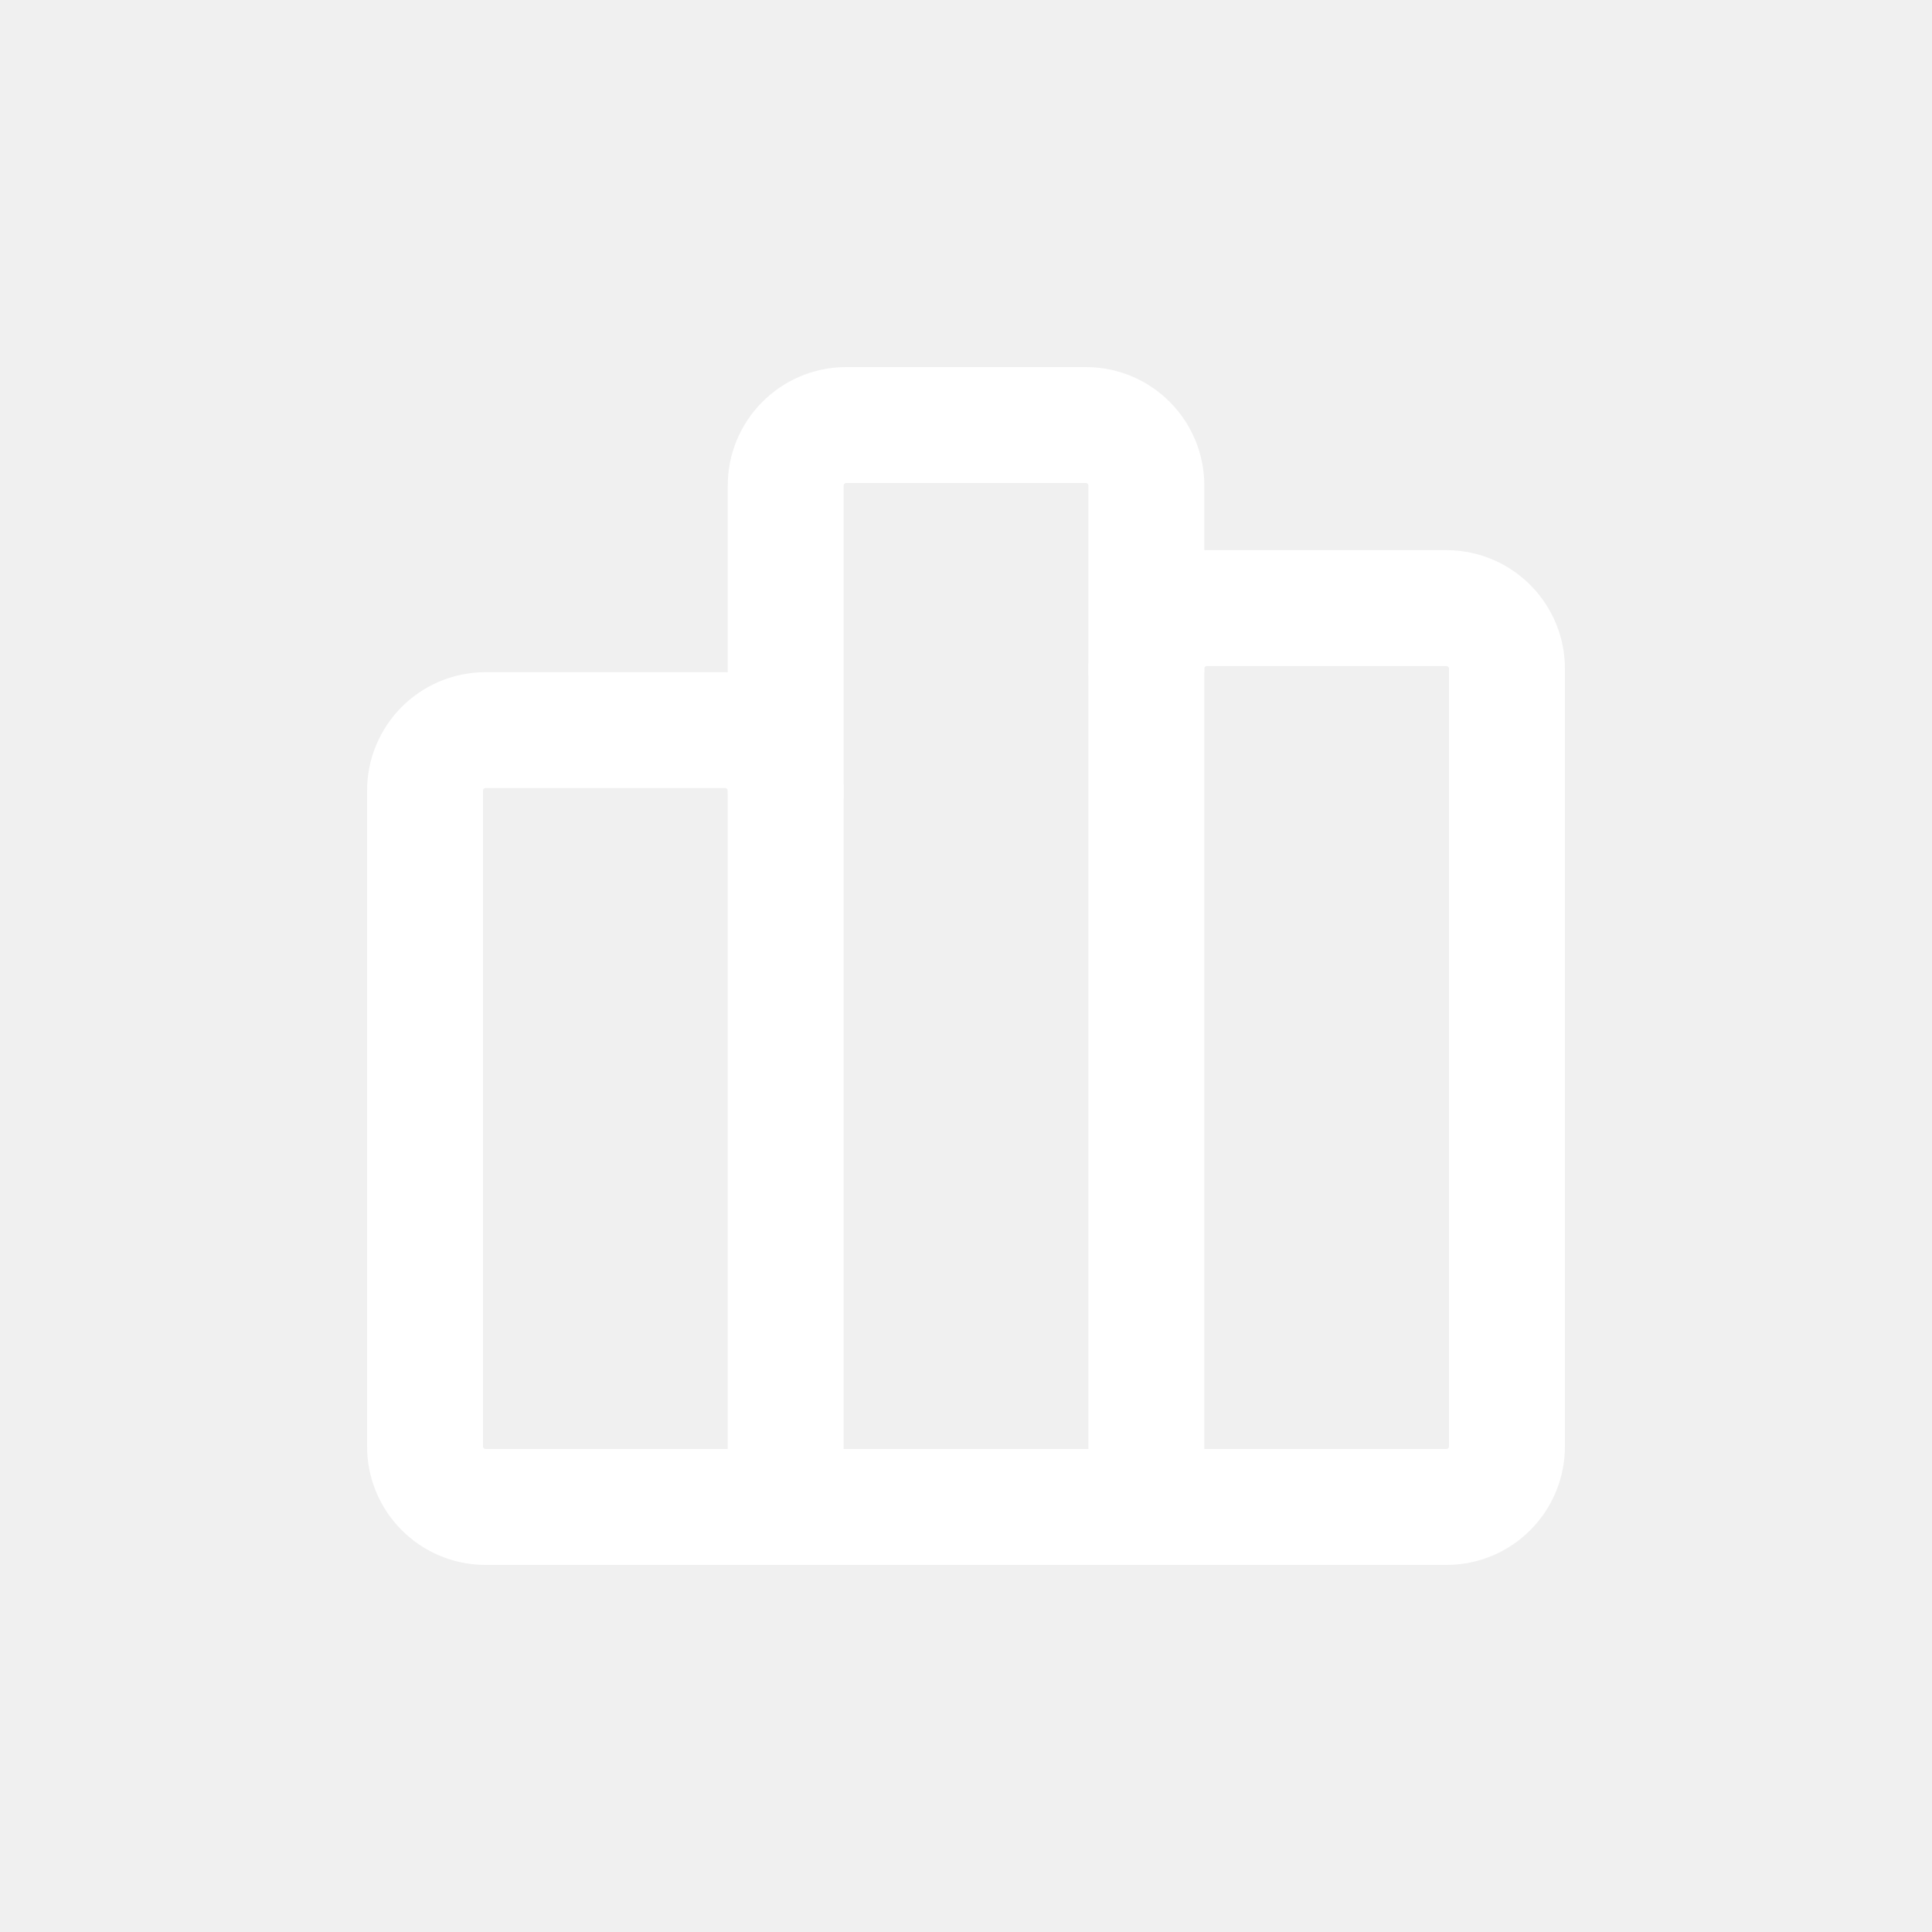
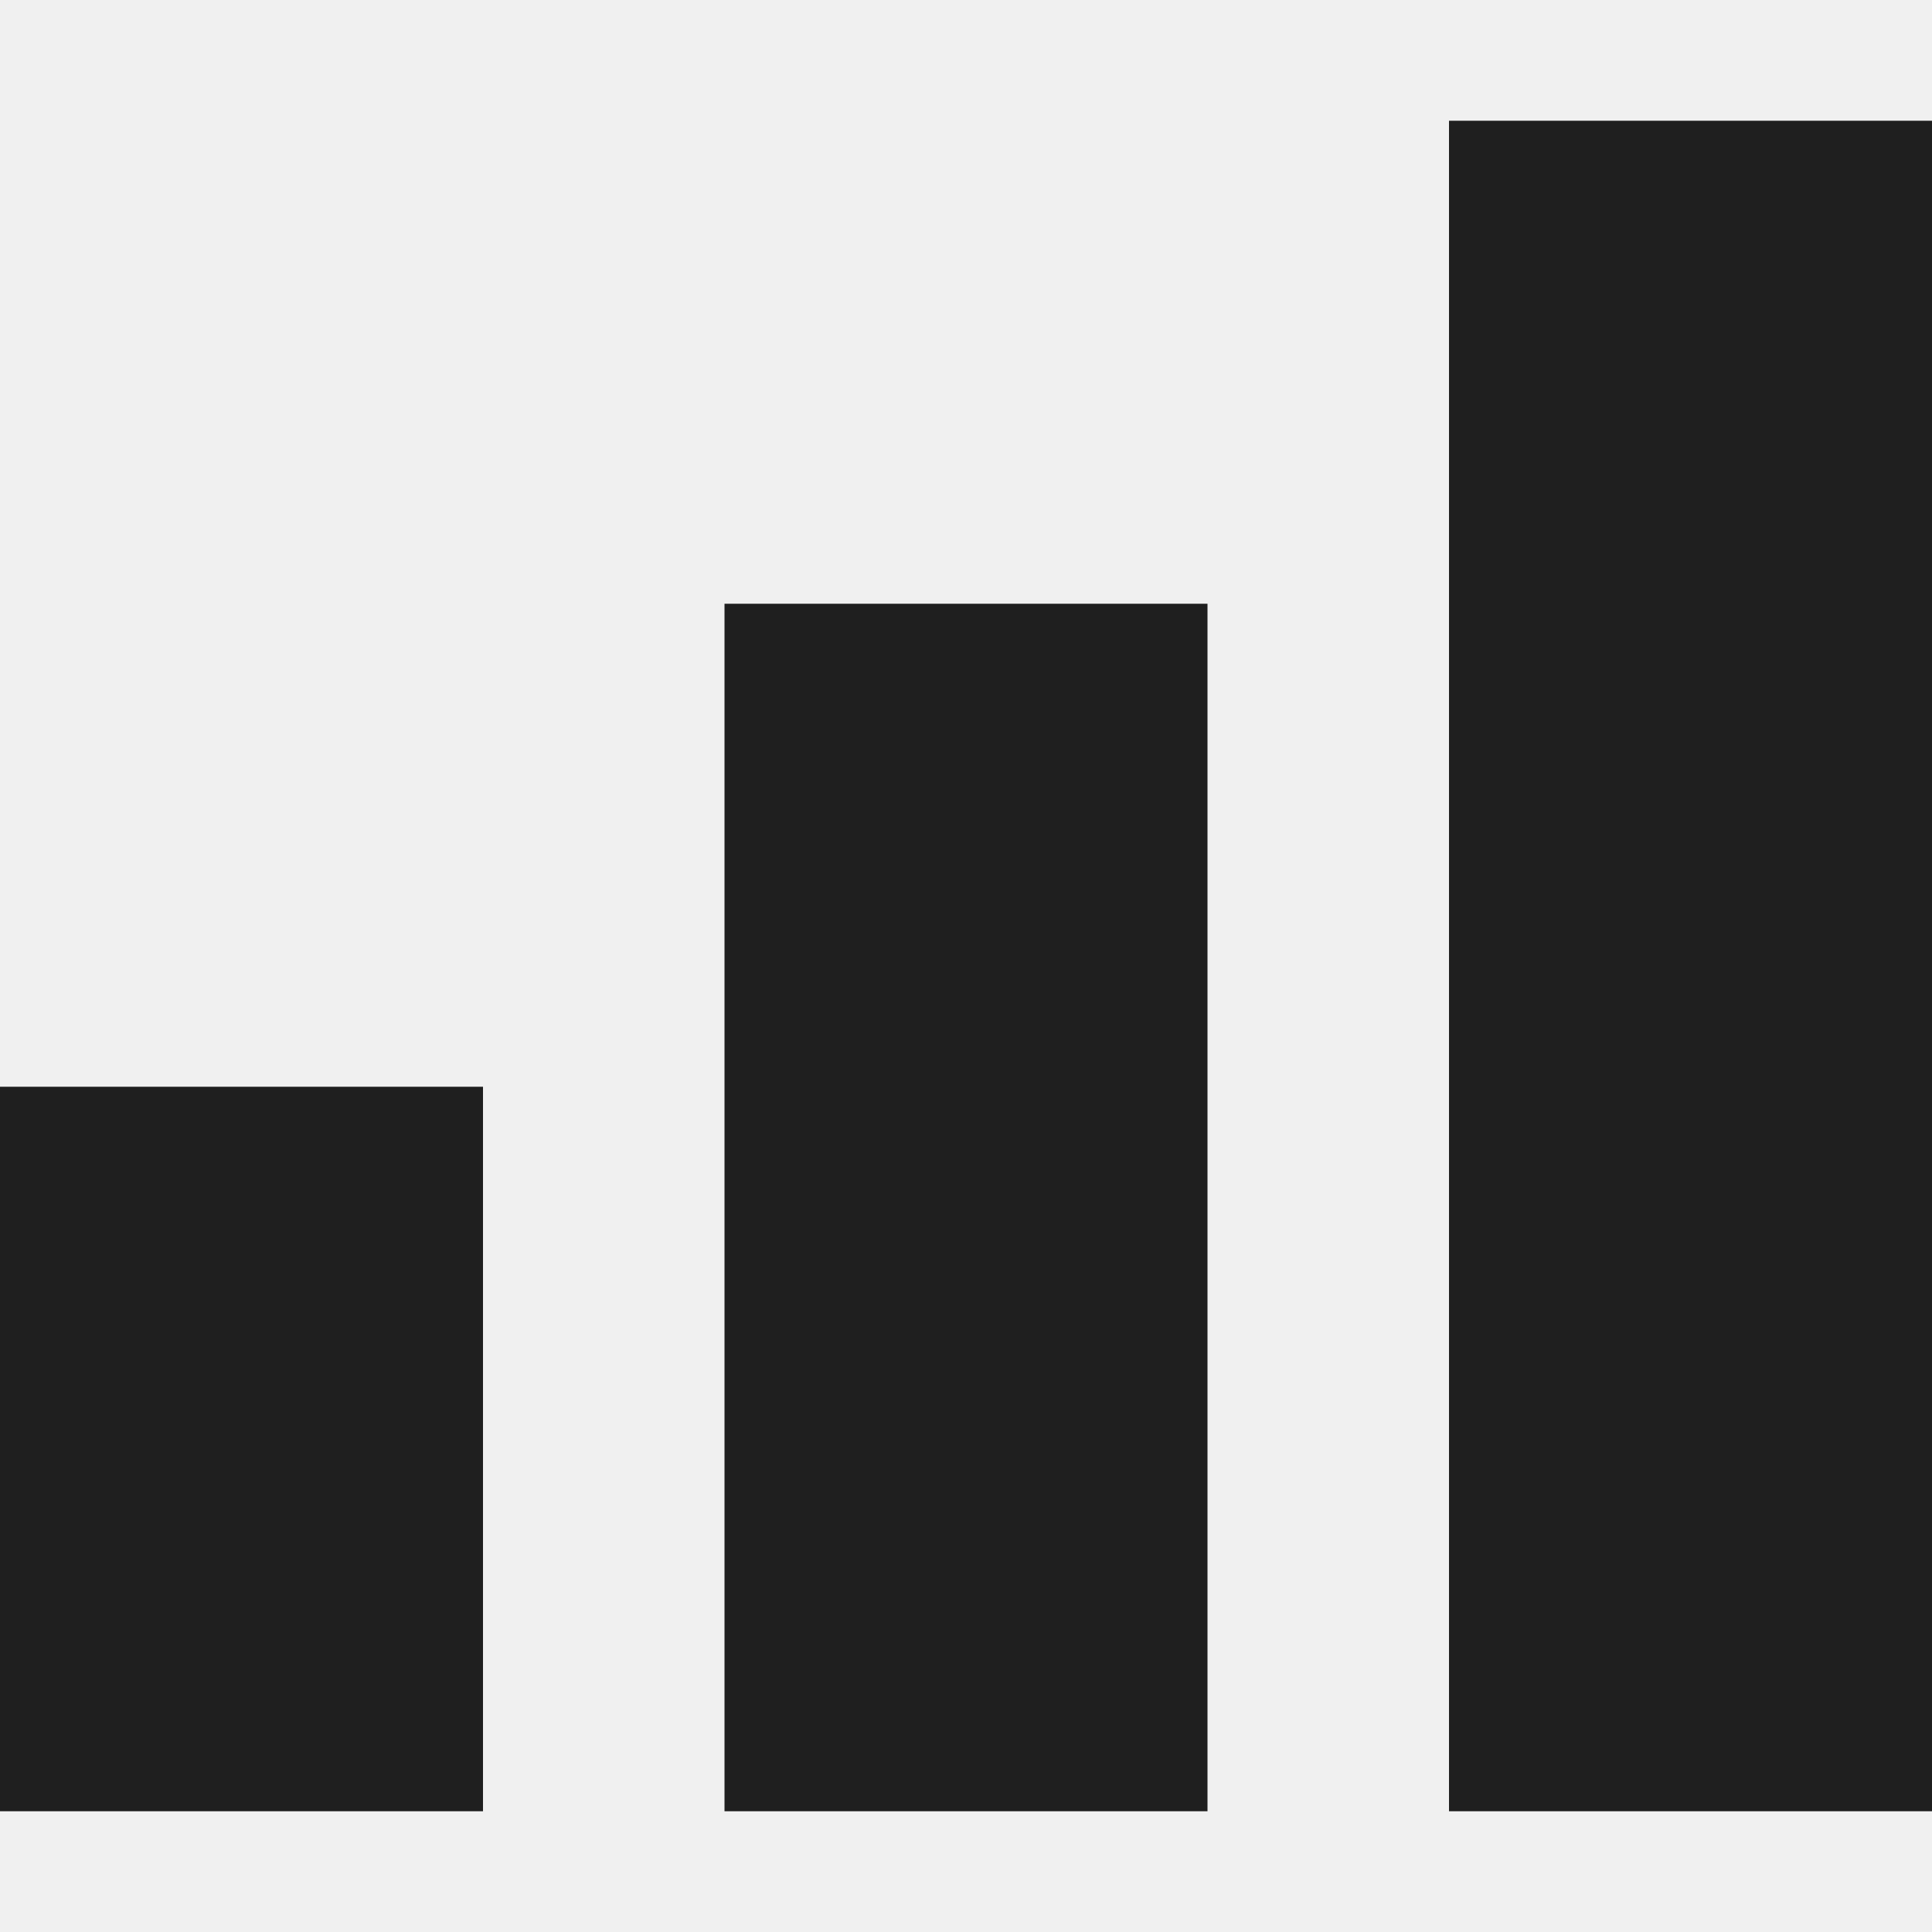
- <svg xmlns="http://www.w3.org/2000/svg" width="800px" height="800px" viewBox="0 -0.5 25 25" fill="none">
+ <svg xmlns="http://www.w3.org/2000/svg" width="800px" height="800px" viewBox="0 0 16 16" fill="none">
  <g id="SVGRepo_bgCarrier" stroke-width="0" />
  <g id="SVGRepo_tracerCarrier" stroke-linecap="round" stroke-linejoin="round" />
  <g id="SVGRepo_iconCarrier">
-     <path fill-rule="evenodd" clip-rule="evenodd" d="M5.5 18.211V9.737C5.497 9.304 5.845 8.951 6.278 8.948H9.389C9.822 8.951 10.17 9.304 10.167 9.737V5.789C10.164 5.357 10.512 5.004 10.944 5H14.056C14.489 5.003 14.837 5.356 14.834 5.789V8.158C14.831 7.725 15.179 7.372 15.612 7.369H18.723C19.155 7.373 19.503 7.726 19.5 8.158V18.211C19.503 18.644 19.155 18.997 18.722 19H6.278C5.845 18.997 5.497 18.644 5.5 18.211V18.211Z" stroke="#ffffff" stroke-width="1.5" stroke-linecap="round" stroke-linejoin="round" />
-     <path d="M9.417 19C9.417 19.414 9.753 19.75 10.167 19.75C10.581 19.75 10.917 19.414 10.917 19H9.417ZM10.917 9.737C10.917 9.323 10.581 8.987 10.167 8.987C9.753 8.987 9.417 9.323 9.417 9.737H10.917ZM14.083 19C14.083 19.414 14.419 19.75 14.833 19.75C15.247 19.75 15.583 19.414 15.583 19H14.083ZM15.583 8.158C15.583 7.744 15.247 7.408 14.833 7.408C14.419 7.408 14.083 7.744 14.083 8.158H15.583ZM10.917 19V9.737H9.417V19H10.917ZM15.583 19V8.158H14.083V19H15.583Z" fill="#ffffff" />
+     <path d="M16 1H12V15H16V1Z" fill="#1f1f1f" />
+     <path d="M6 5H10V15H6V5Z" fill="#1f1f1f" />
+     <path d="M0 9H4V15H0V9Z" fill="#1f1f1f" />
  </g>
</svg>
